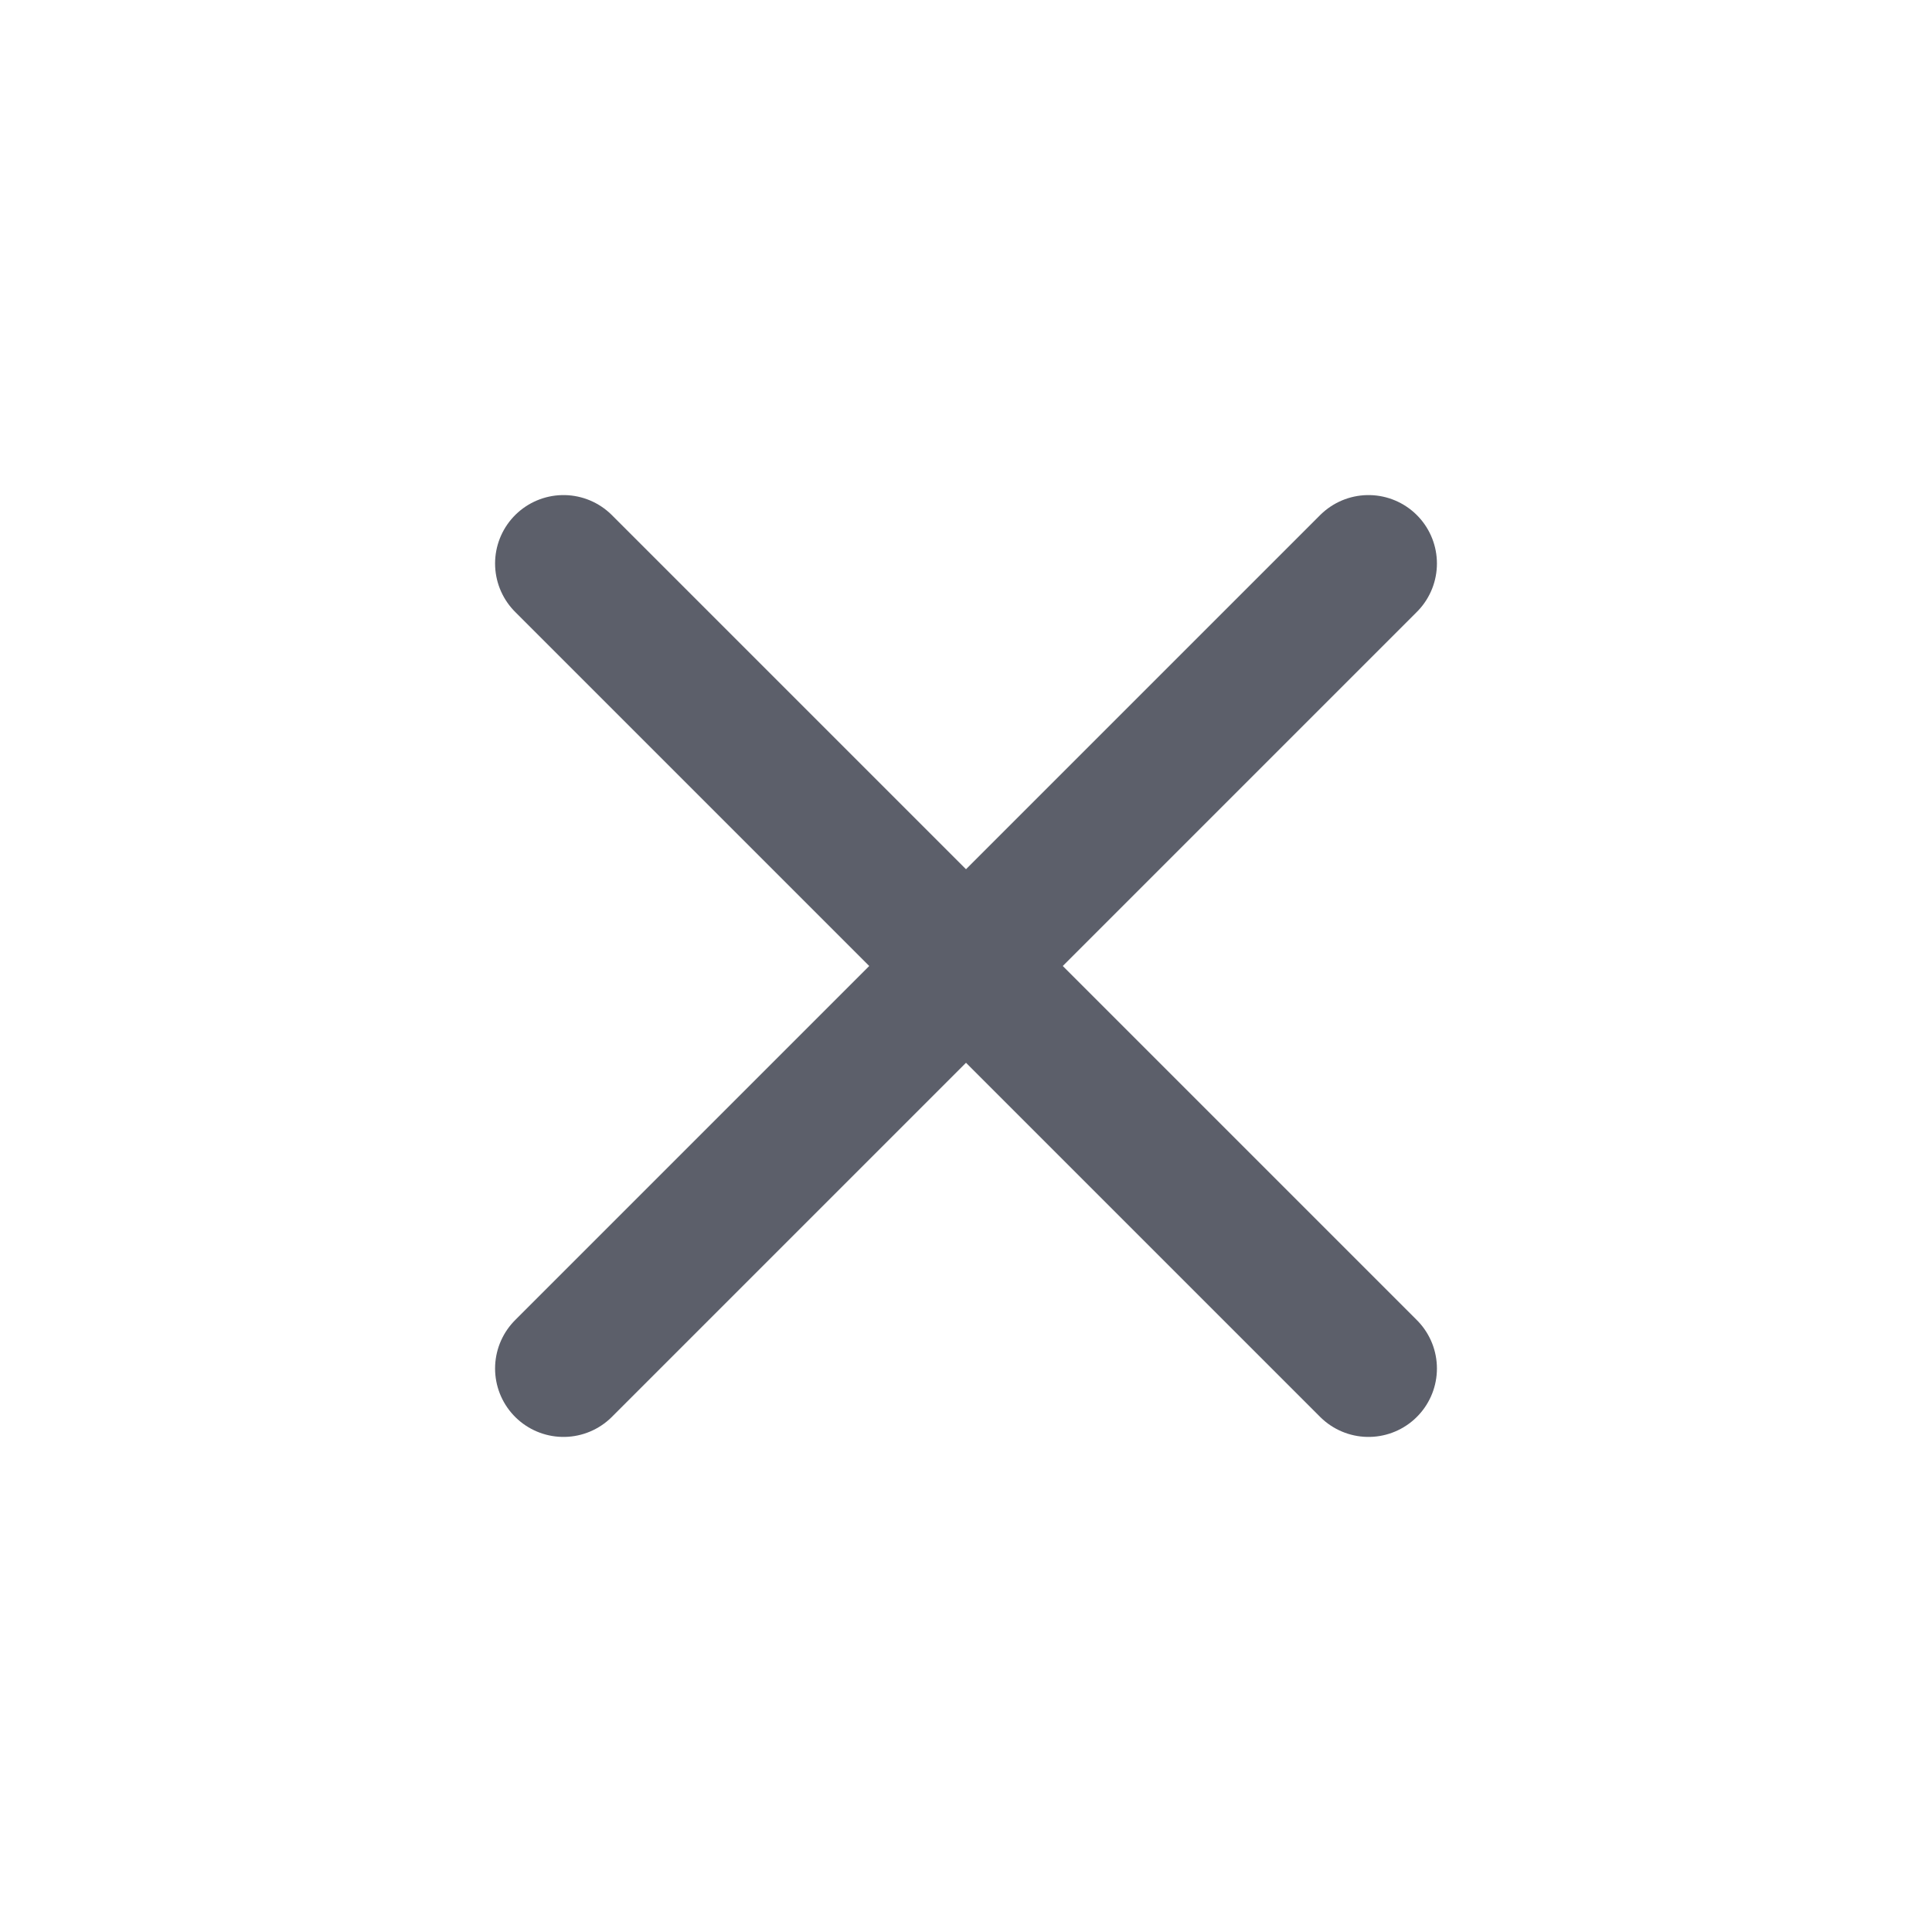
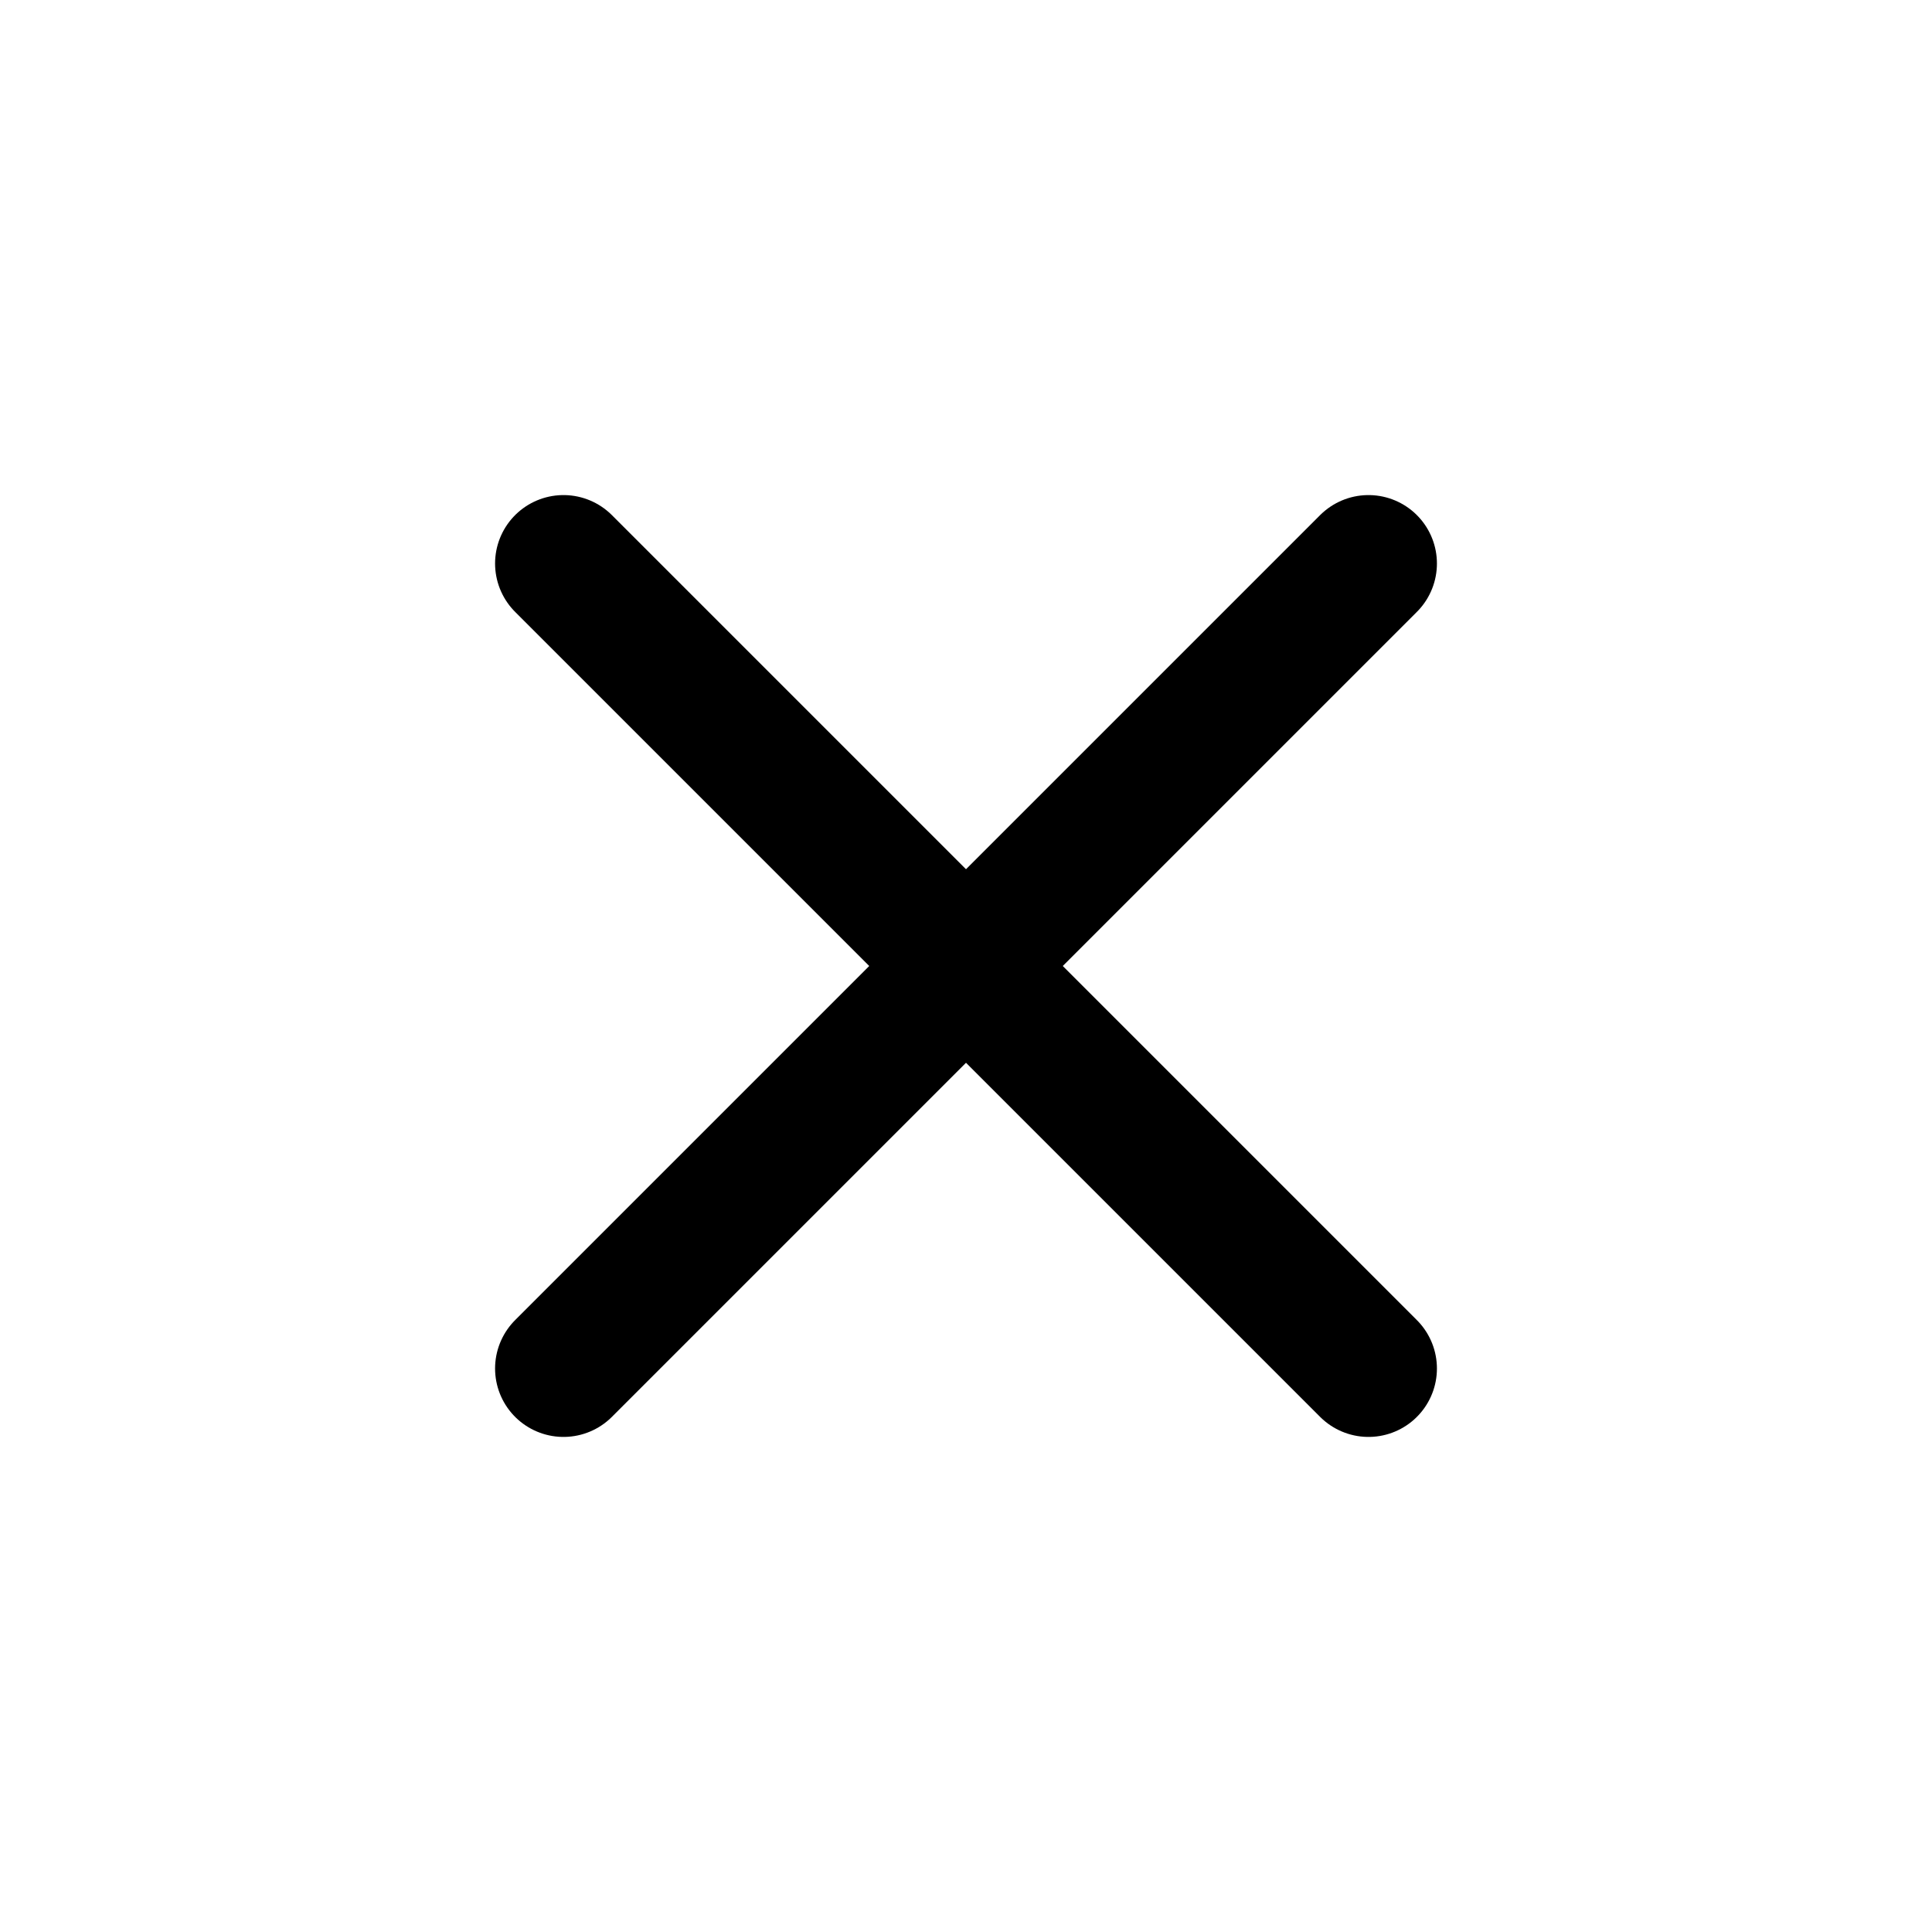
<svg xmlns="http://www.w3.org/2000/svg" width="24" height="24" viewBox="0 0 24 24" fill="none">
-   <path d="M17 7L7 17" stroke="#5C5F6A" stroke-width="1.7" stroke-linecap="round" stroke-linejoin="round" />
-   <path d="M7 7L17 17" stroke="#5C5F6A" stroke-width="1.7" stroke-linecap="round" stroke-linejoin="round" />
+   <path d="M17 7L7 17" stroke="currentColor" stroke-width="1.7" stroke-linecap="round" stroke-linejoin="round" />
+   <path d="M7 7L17 17" stroke="currentColor" stroke-width="1.7" stroke-linecap="round" stroke-linejoin="round" />
</svg>
